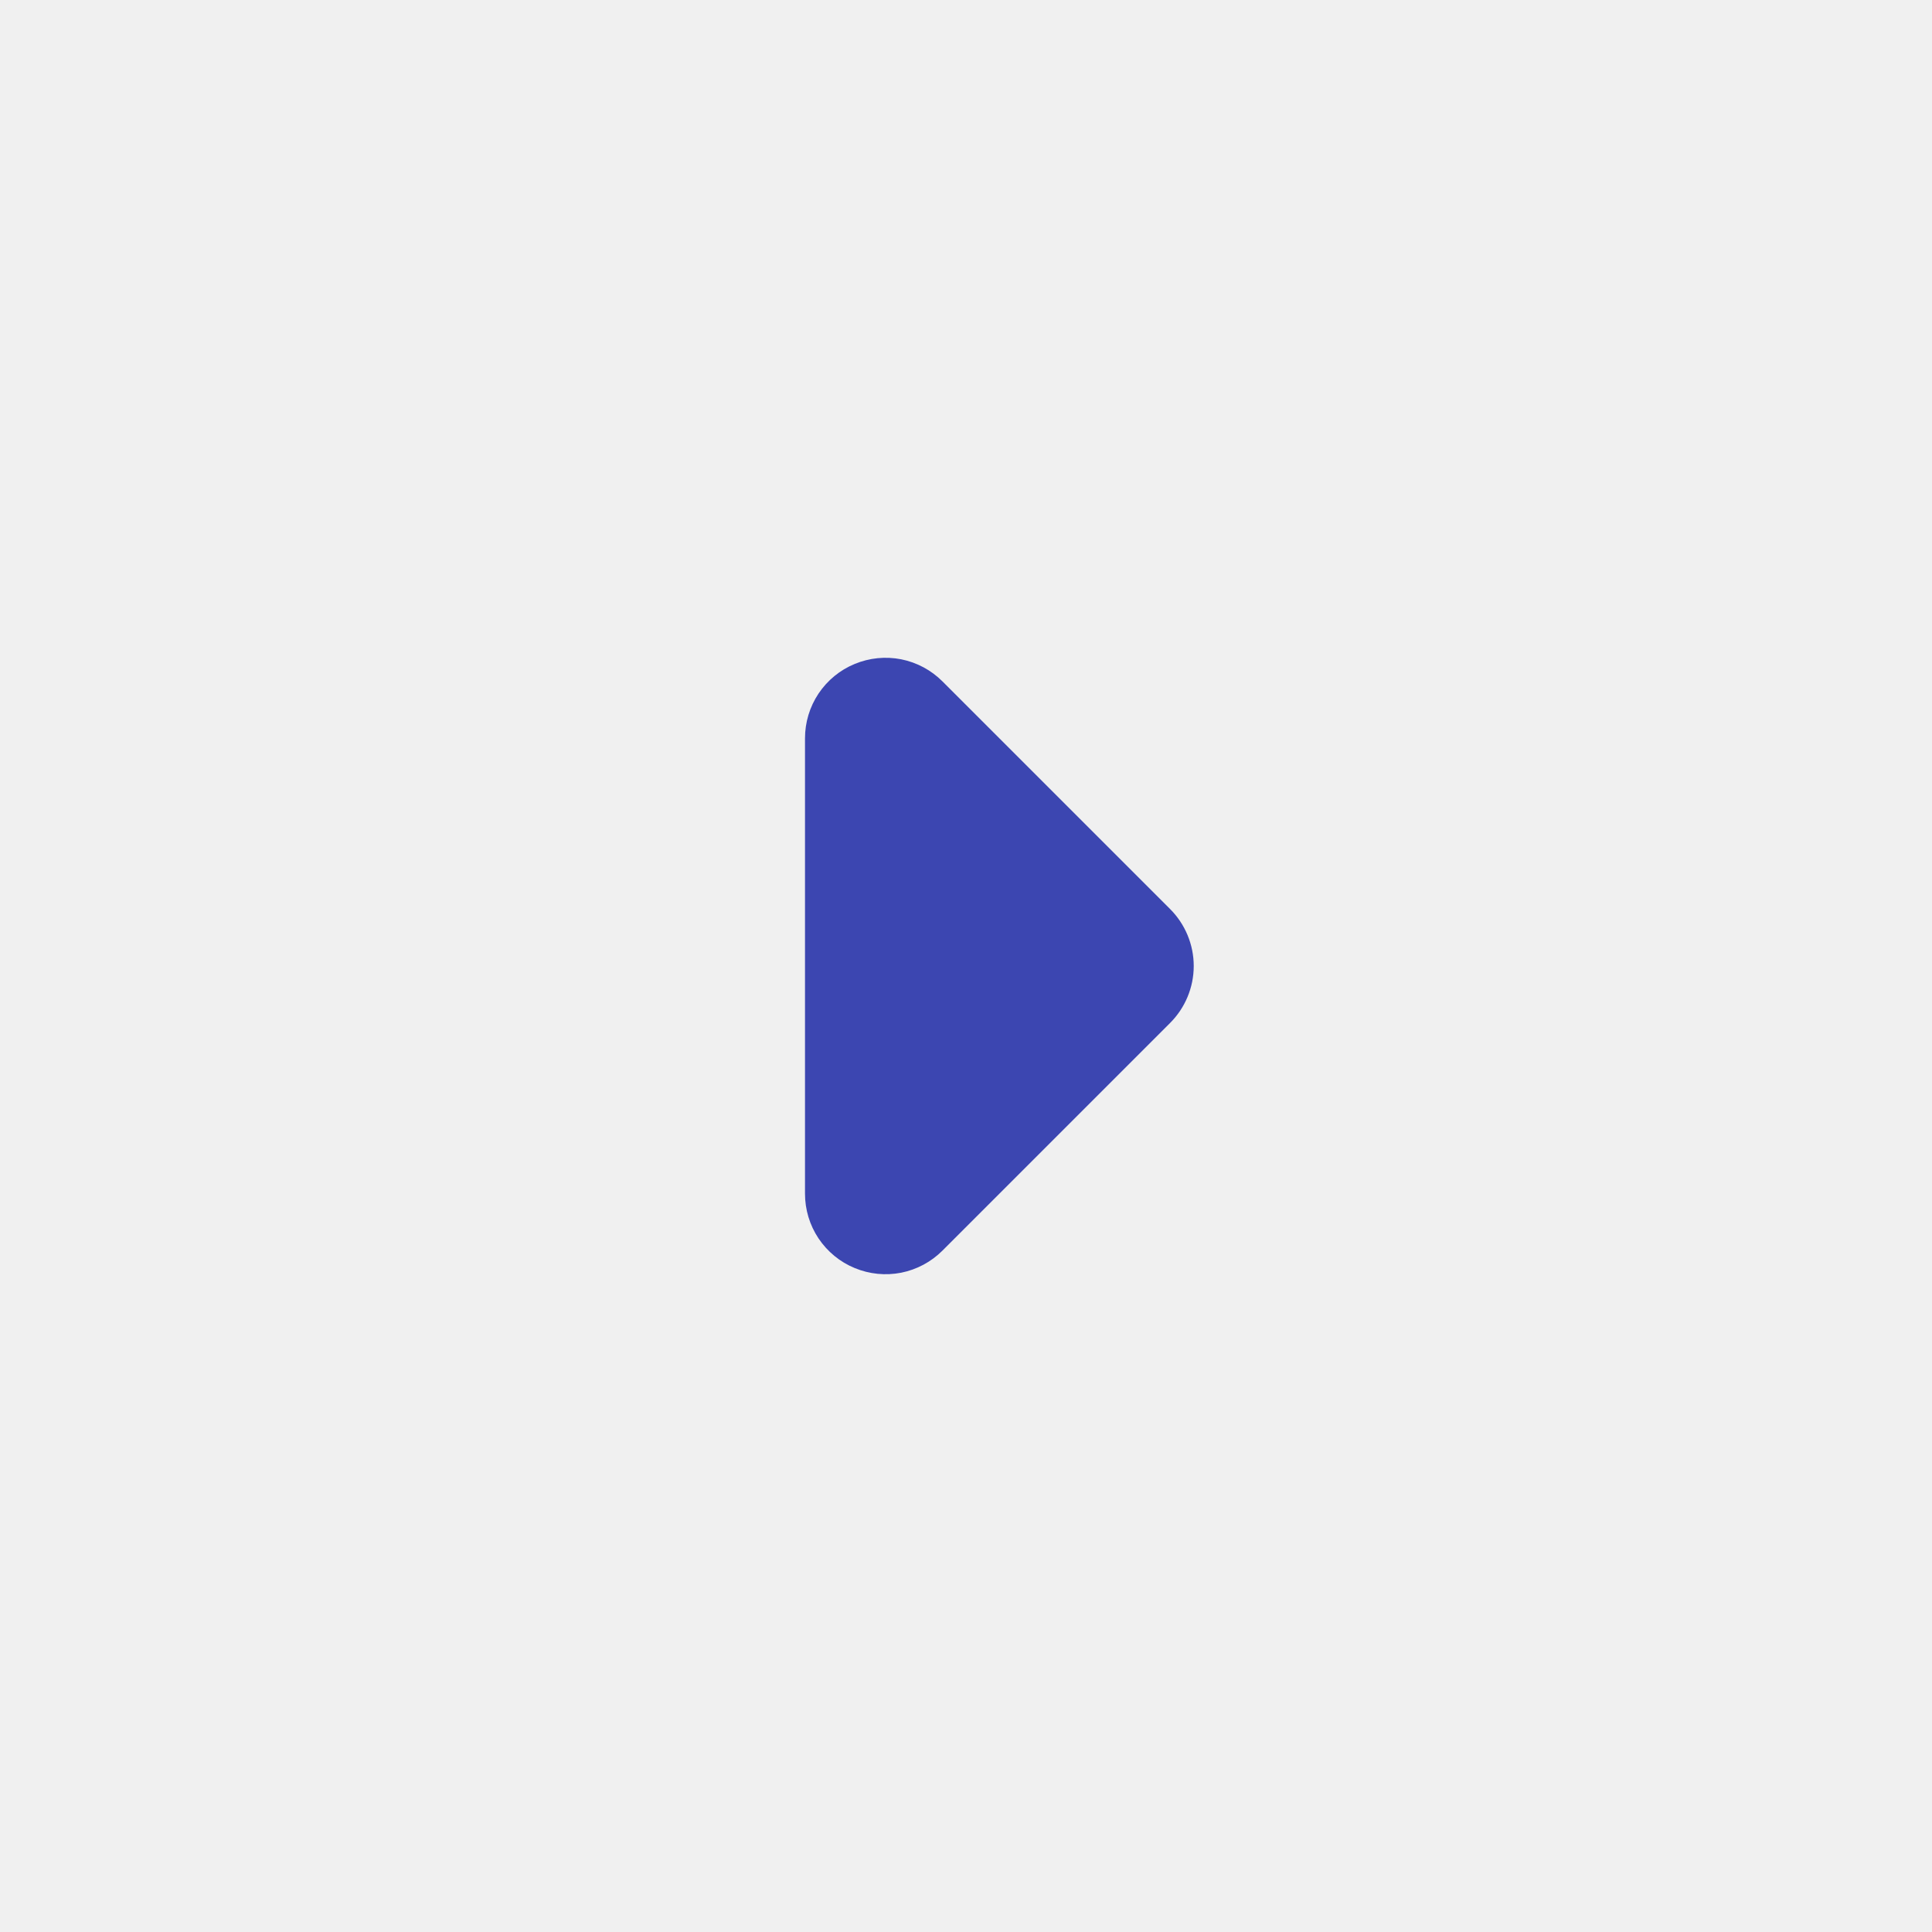
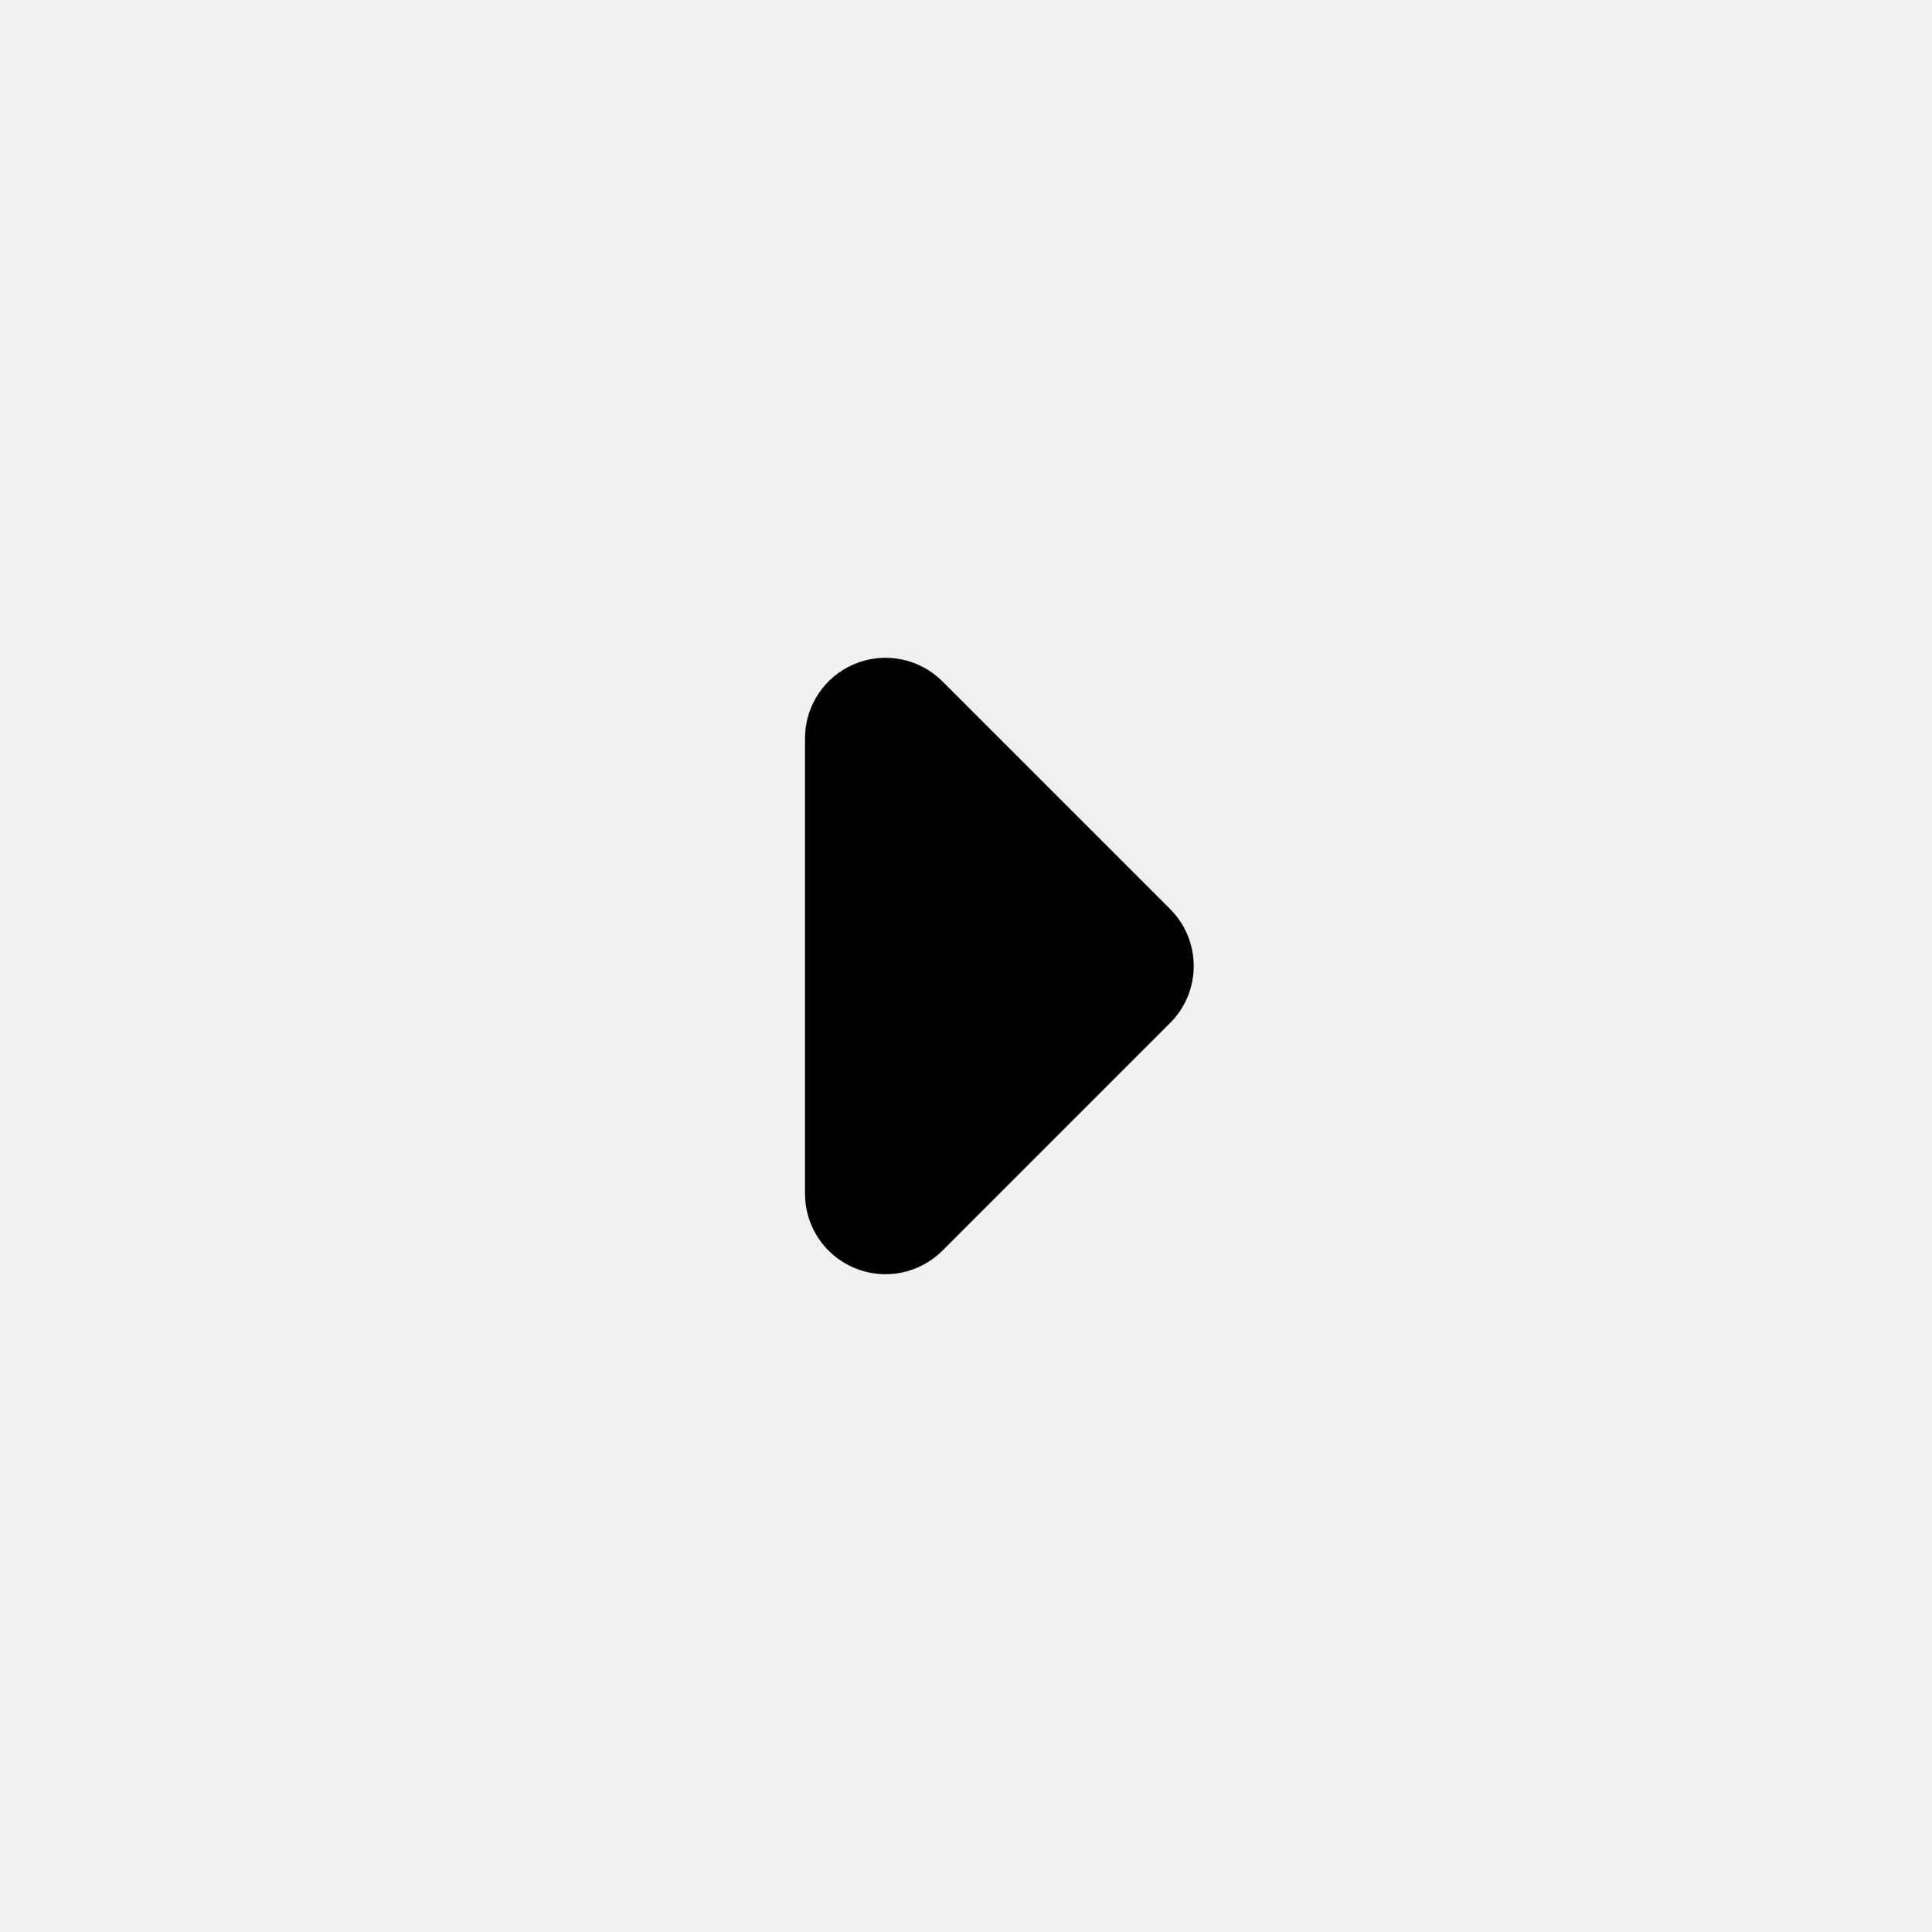
- <svg xmlns="http://www.w3.org/2000/svg" width="24" height="24" viewBox="0 0 24 24" fill="none">
-   <g clip-path="url(#clip0_199_451)">
-     <path fill-rule="evenodd" clip-rule="evenodd" d="M14.536 12.707C14.723 12.52 14.829 12.265 14.829 12C14.829 11.735 14.723 11.48 14.536 11.293L11.707 8.464C11.567 8.324 11.389 8.229 11.195 8.19C11.001 8.152 10.8 8.172 10.617 8.248C10.434 8.323 10.278 8.452 10.168 8.616C10.058 8.781 10 8.974 10 9.172V14.828C10 15.026 10.058 15.219 10.168 15.384C10.278 15.548 10.434 15.677 10.617 15.752C10.8 15.828 11.001 15.848 11.195 15.81C11.389 15.771 11.567 15.676 11.707 15.536L14.536 12.707Z" fill="#3C46B1" />
+ <svg xmlns="http://www.w3.org/2000/svg" width="24" height="24" fill="none">
+   <g clip-path="url(#a)">
+     <path fill="currentColor" fill-rule="evenodd" d="M14.536 12.707a1 1 0 0 0 0-1.414l-2.829-2.829A1 1 0 0 0 10 9.172v5.656a1 1 0 0 0 1.707.708z" clip-rule="evenodd" />
  </g>
  <defs>
-     <clipPath id="clip0_199_451">
-       <rect width="24" height="24" fill="white" />
+     <clipPath id="a">
+       <path fill="currentColor" d="M0 0h24v24H0z" />
    </clipPath>
  </defs>
</svg>
